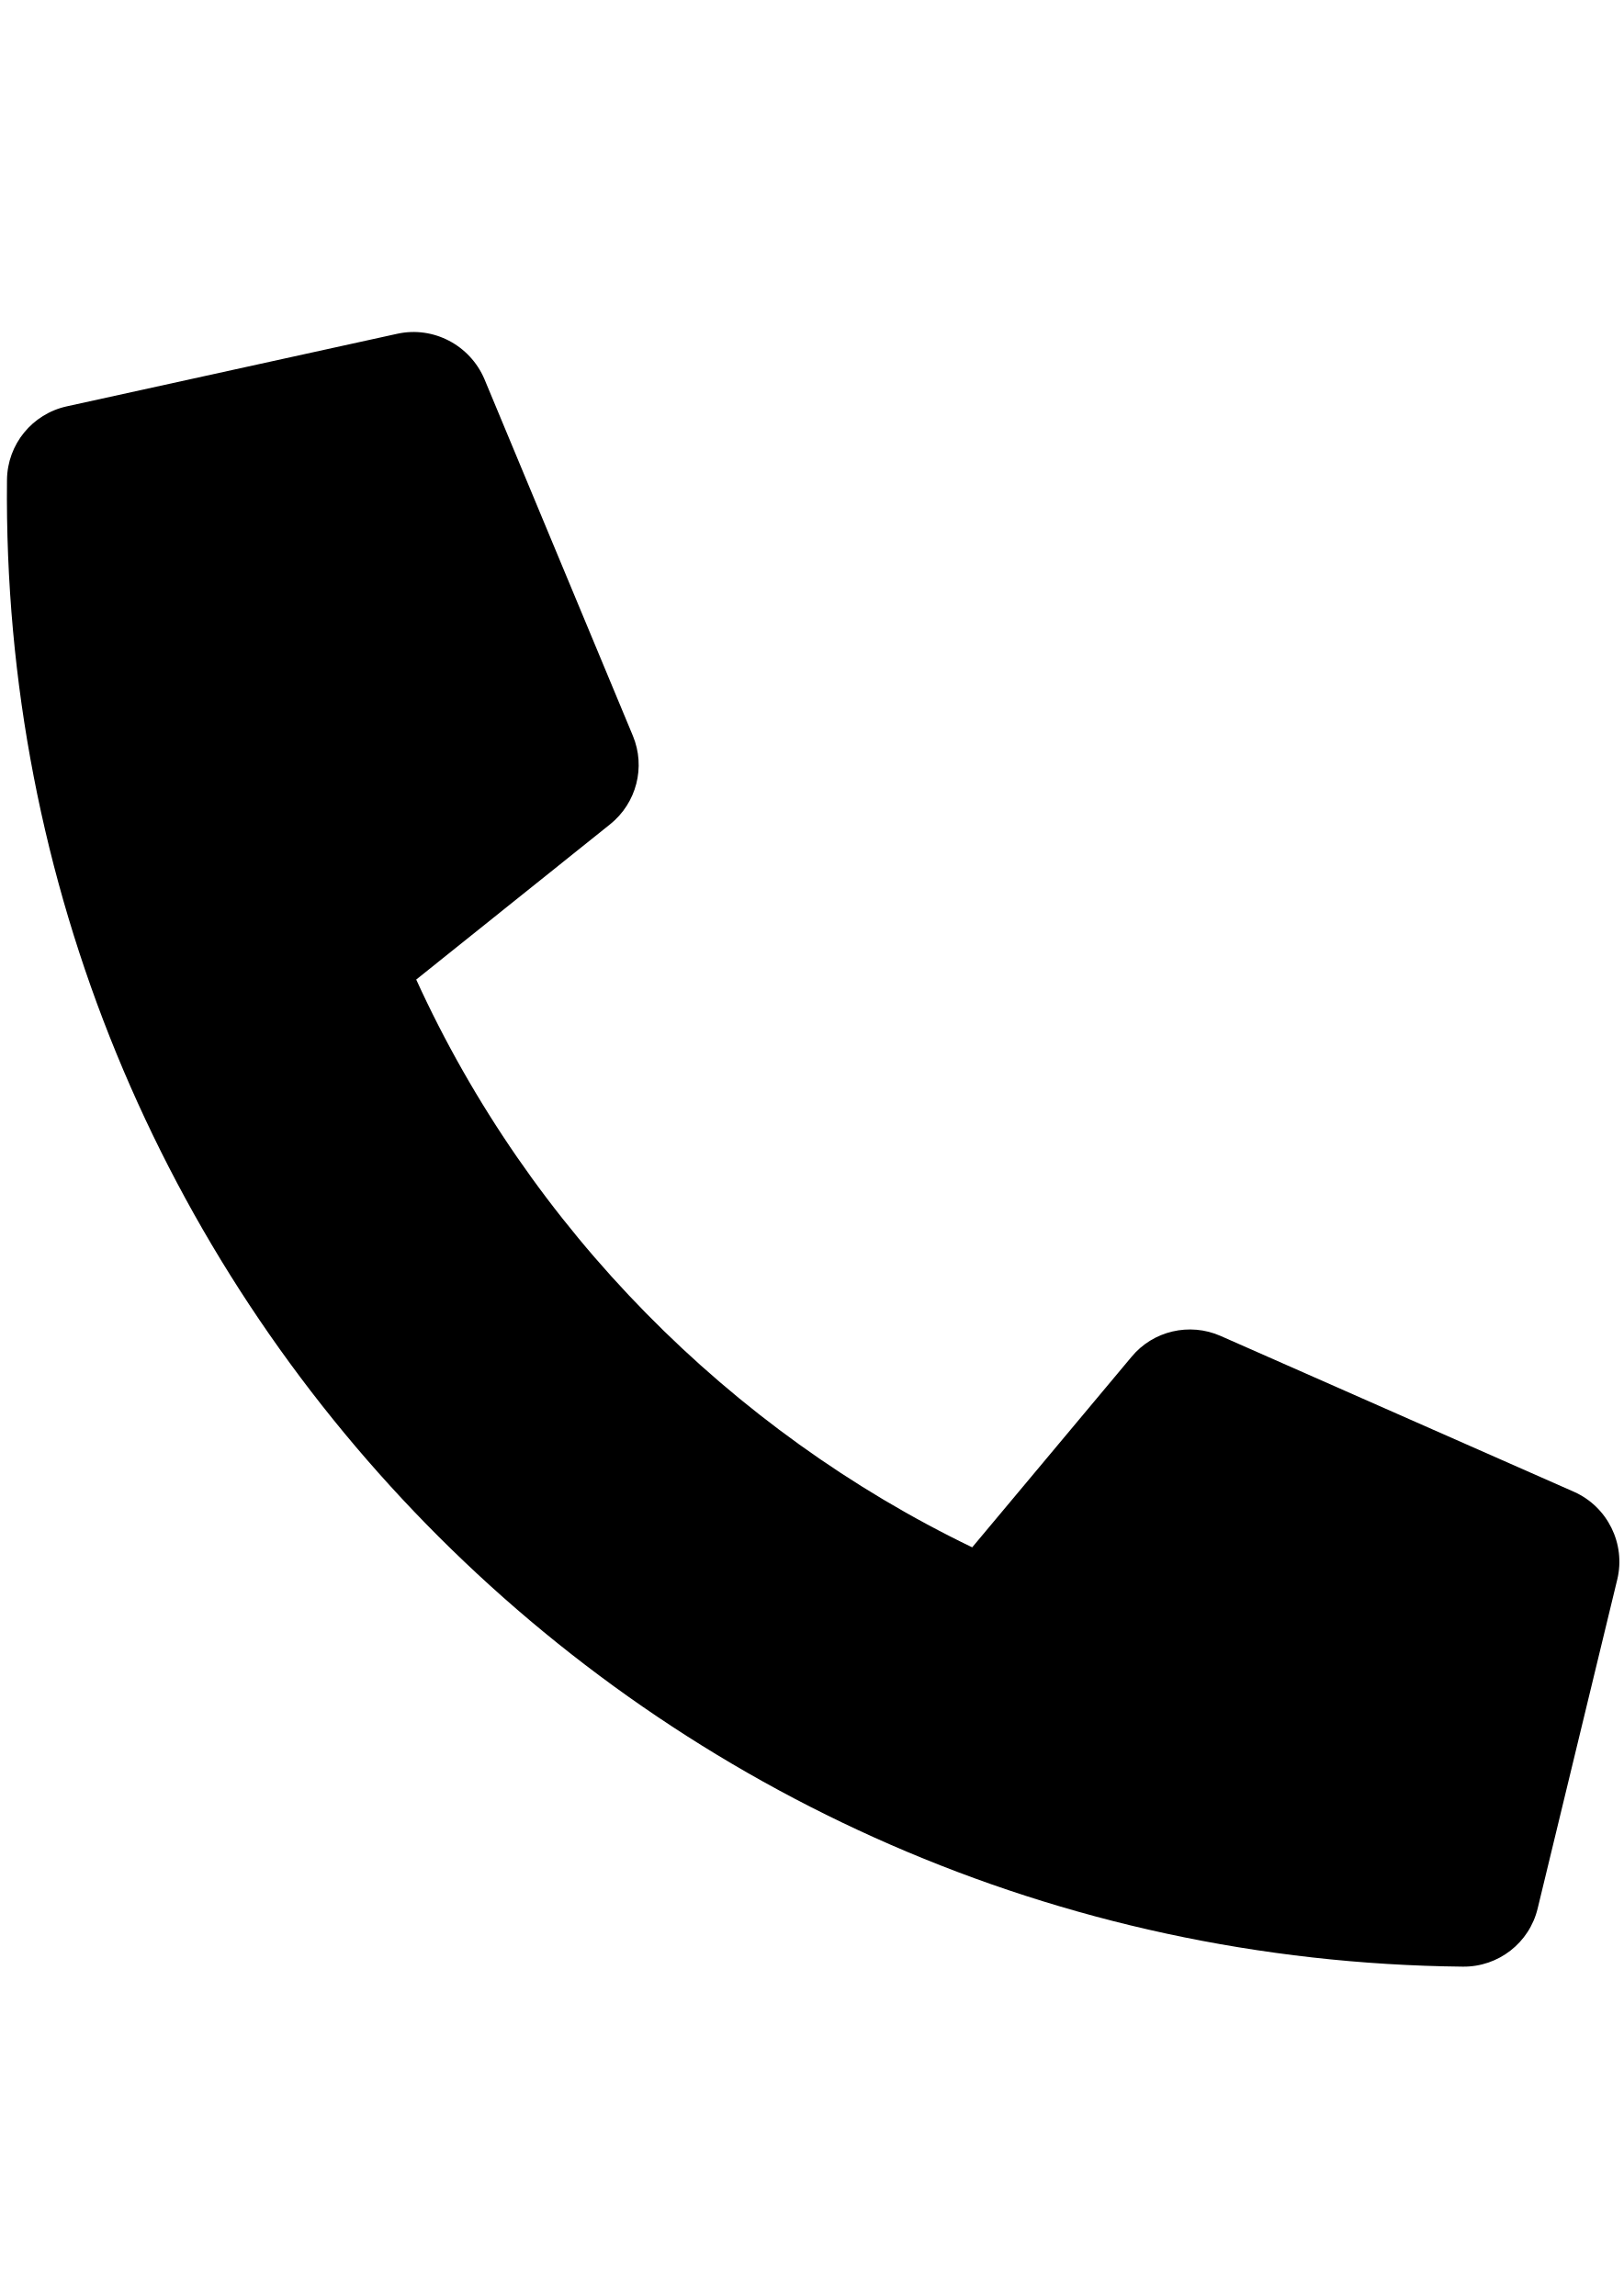
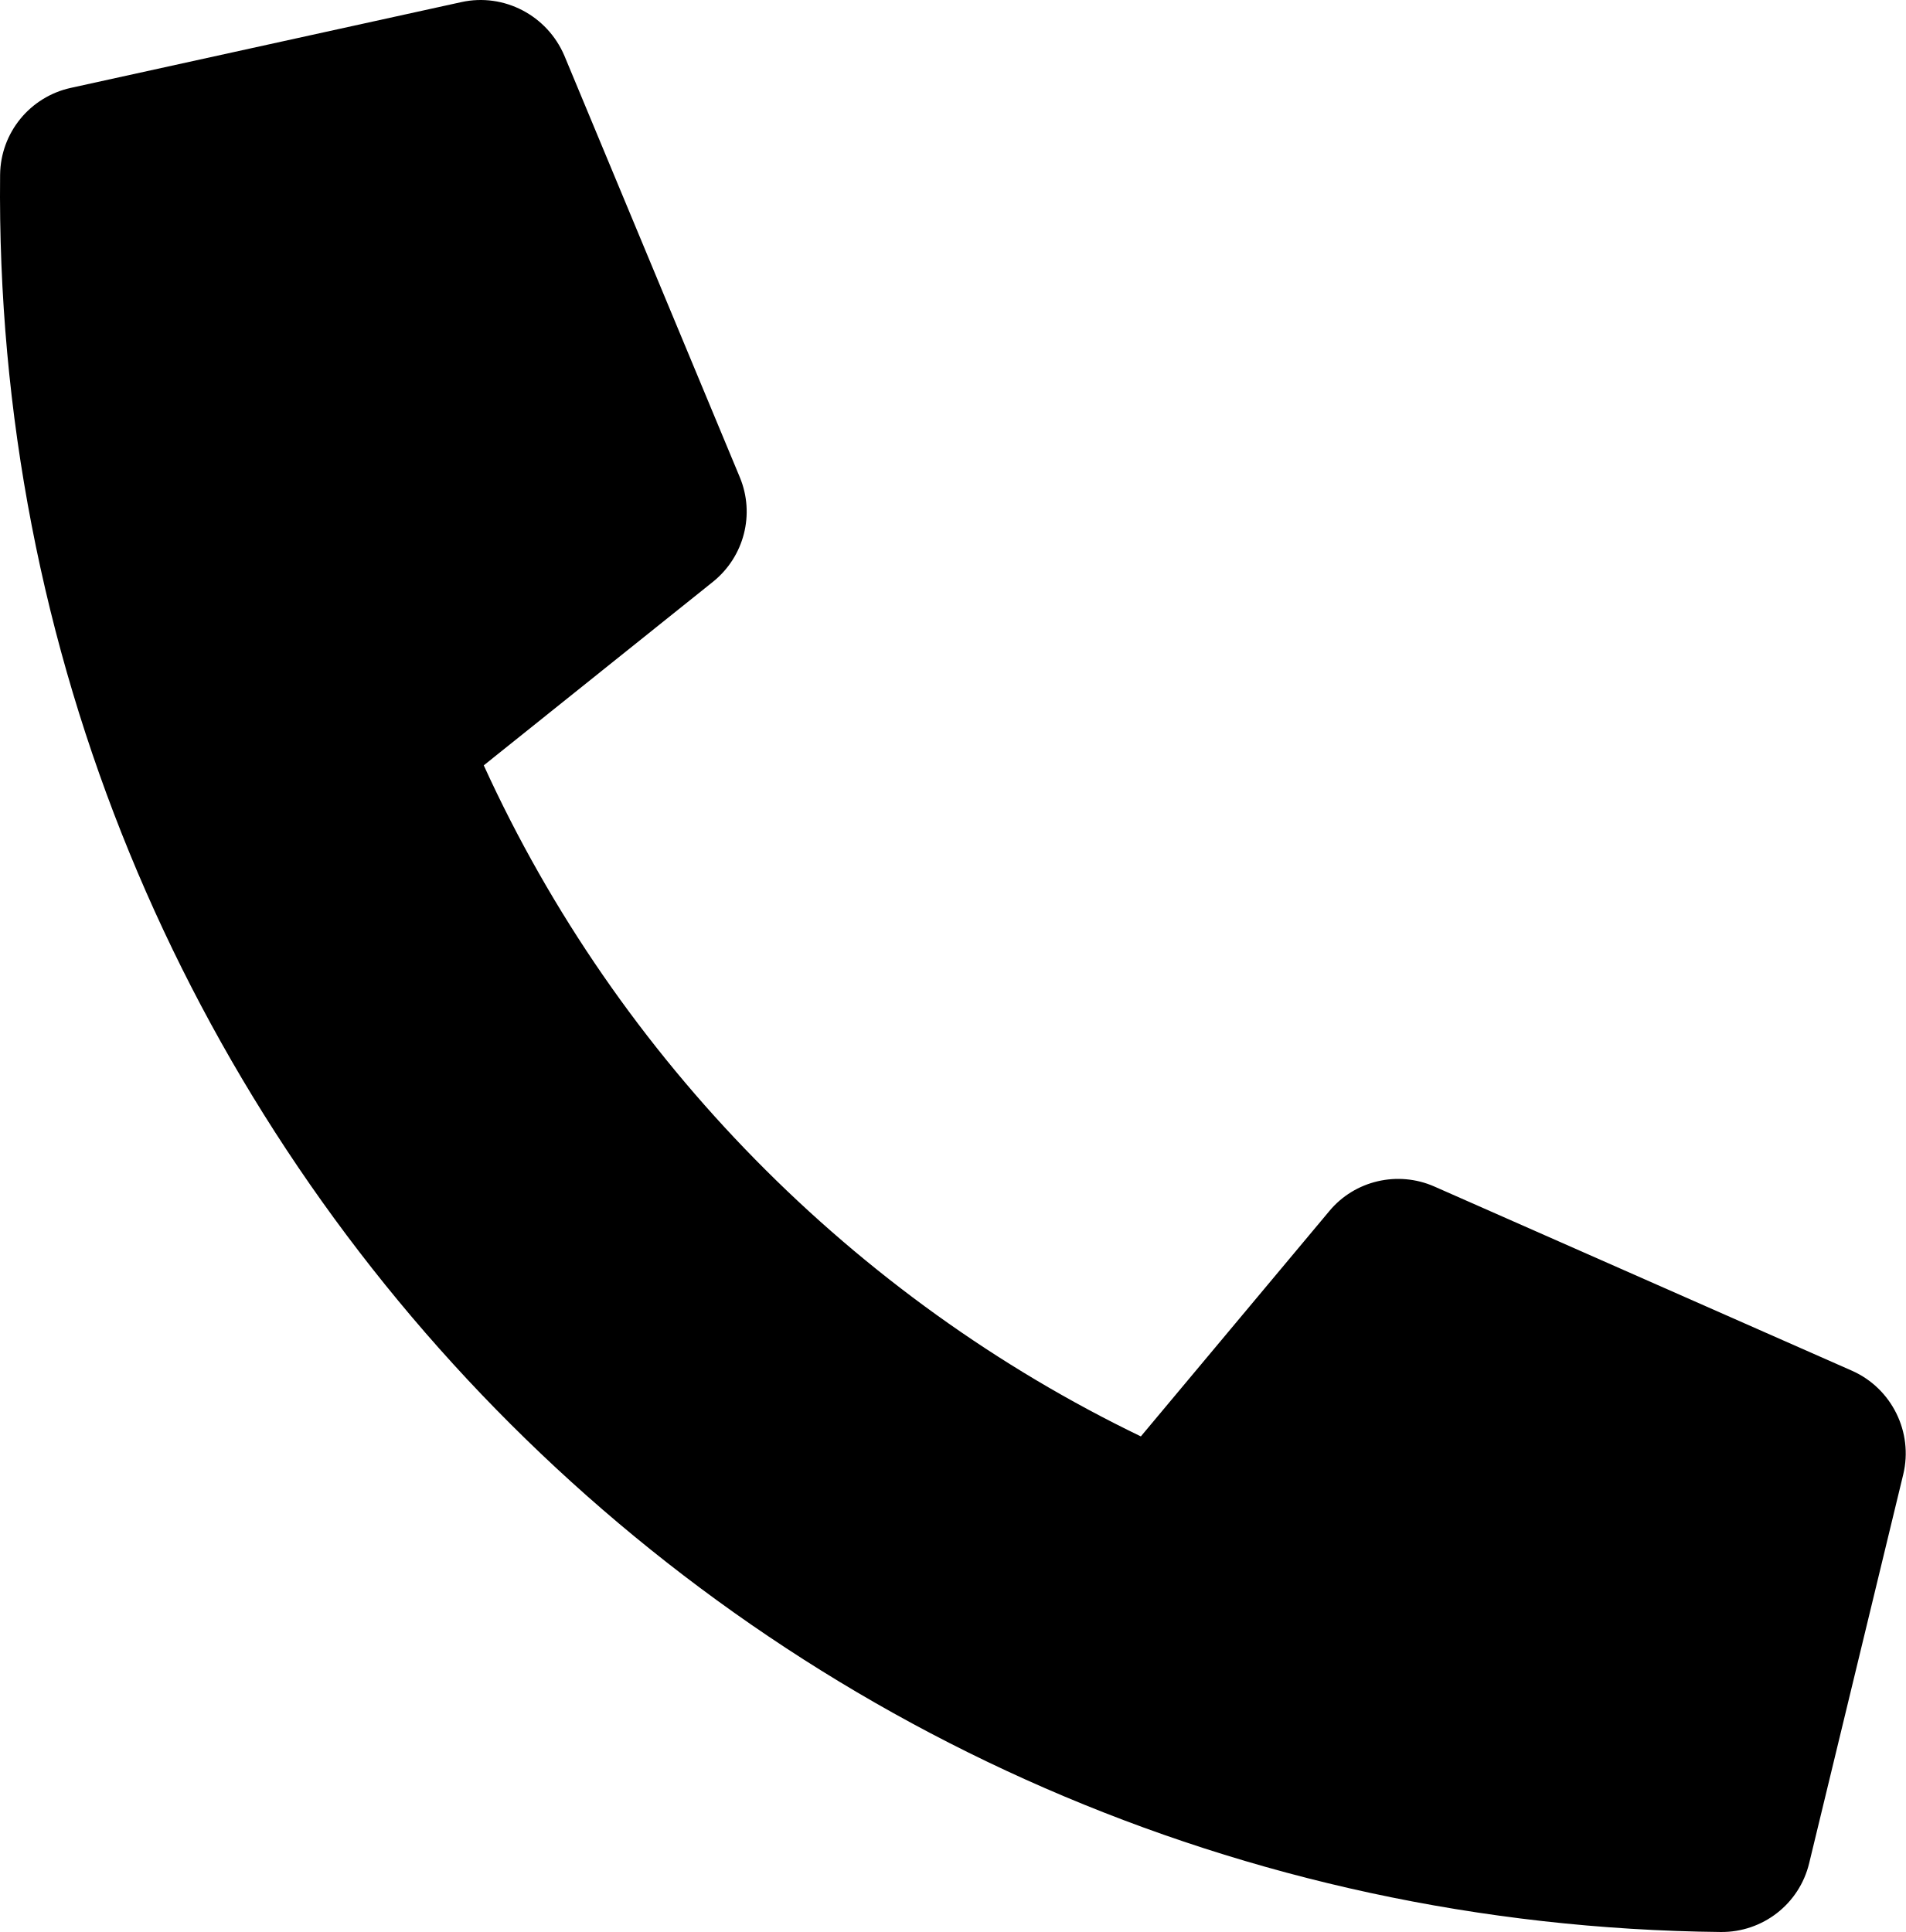
- <svg xmlns="http://www.w3.org/2000/svg" version="1.1" id="Layer_1" focusable="false" x="0px" y="0px" width="595.279px" height="841.891px" viewBox="0 0 595.279 841.891" enable-background="new 0 0 595.279 841.891" xml:space="preserve">
-   <path d="M563.732,699.787l29.182-120.613c3.162-13.105-3.556-26.664-15.822-32.143l-129.62-57.182  c-11.342-5.003-24.746-1.889-32.638,7.678l-58.409,69.844c-88.729-42.797-162.128-116.707-203.833-208.189l71.062-56.919  c9.734-7.803,13.129-21.023,8.366-32.467l-54.428-130.801c-5.333-12.497-18.746-19.499-31.915-16.616L24.472,149.003  c-12.587,2.773-21.772,13.838-21.911,26.976c-3.148,297.74,235.533,541.992,533.738,545.146  C549.32,721.262,560.691,712.43,563.732,699.787z" />
+ <svg xmlns="http://www.w3.org/2000/svg" version="1.1" id="Layer_1" focusable="false" x="0px" y="0px" width="591.161px" height="599.393px" viewBox="2.53 121.734 591.161 599.393" enable-background="new 2.53 121.734 591.161 599.393" xml:space="preserve">
+   <path d="M563.732,699.787l29.182-120.613c3.162-13.104-3.556-26.664-15.822-32.143l-129.62-57.183  c-11.342-5.003-24.746-1.889-32.638,7.679l-58.409,69.844c-88.729-42.797-162.128-116.707-203.833-208.189l71.062-56.918  c9.734-7.803,13.129-21.023,8.366-32.467l-54.428-130.801c-5.333-12.497-18.746-19.499-31.915-16.616L24.472,149.003  C11.885,151.776,2.7,162.841,2.561,175.979c-3.148,297.74,235.533,541.992,533.738,545.146  C549.32,721.262,560.691,712.43,563.732,699.787z" />
</svg>
